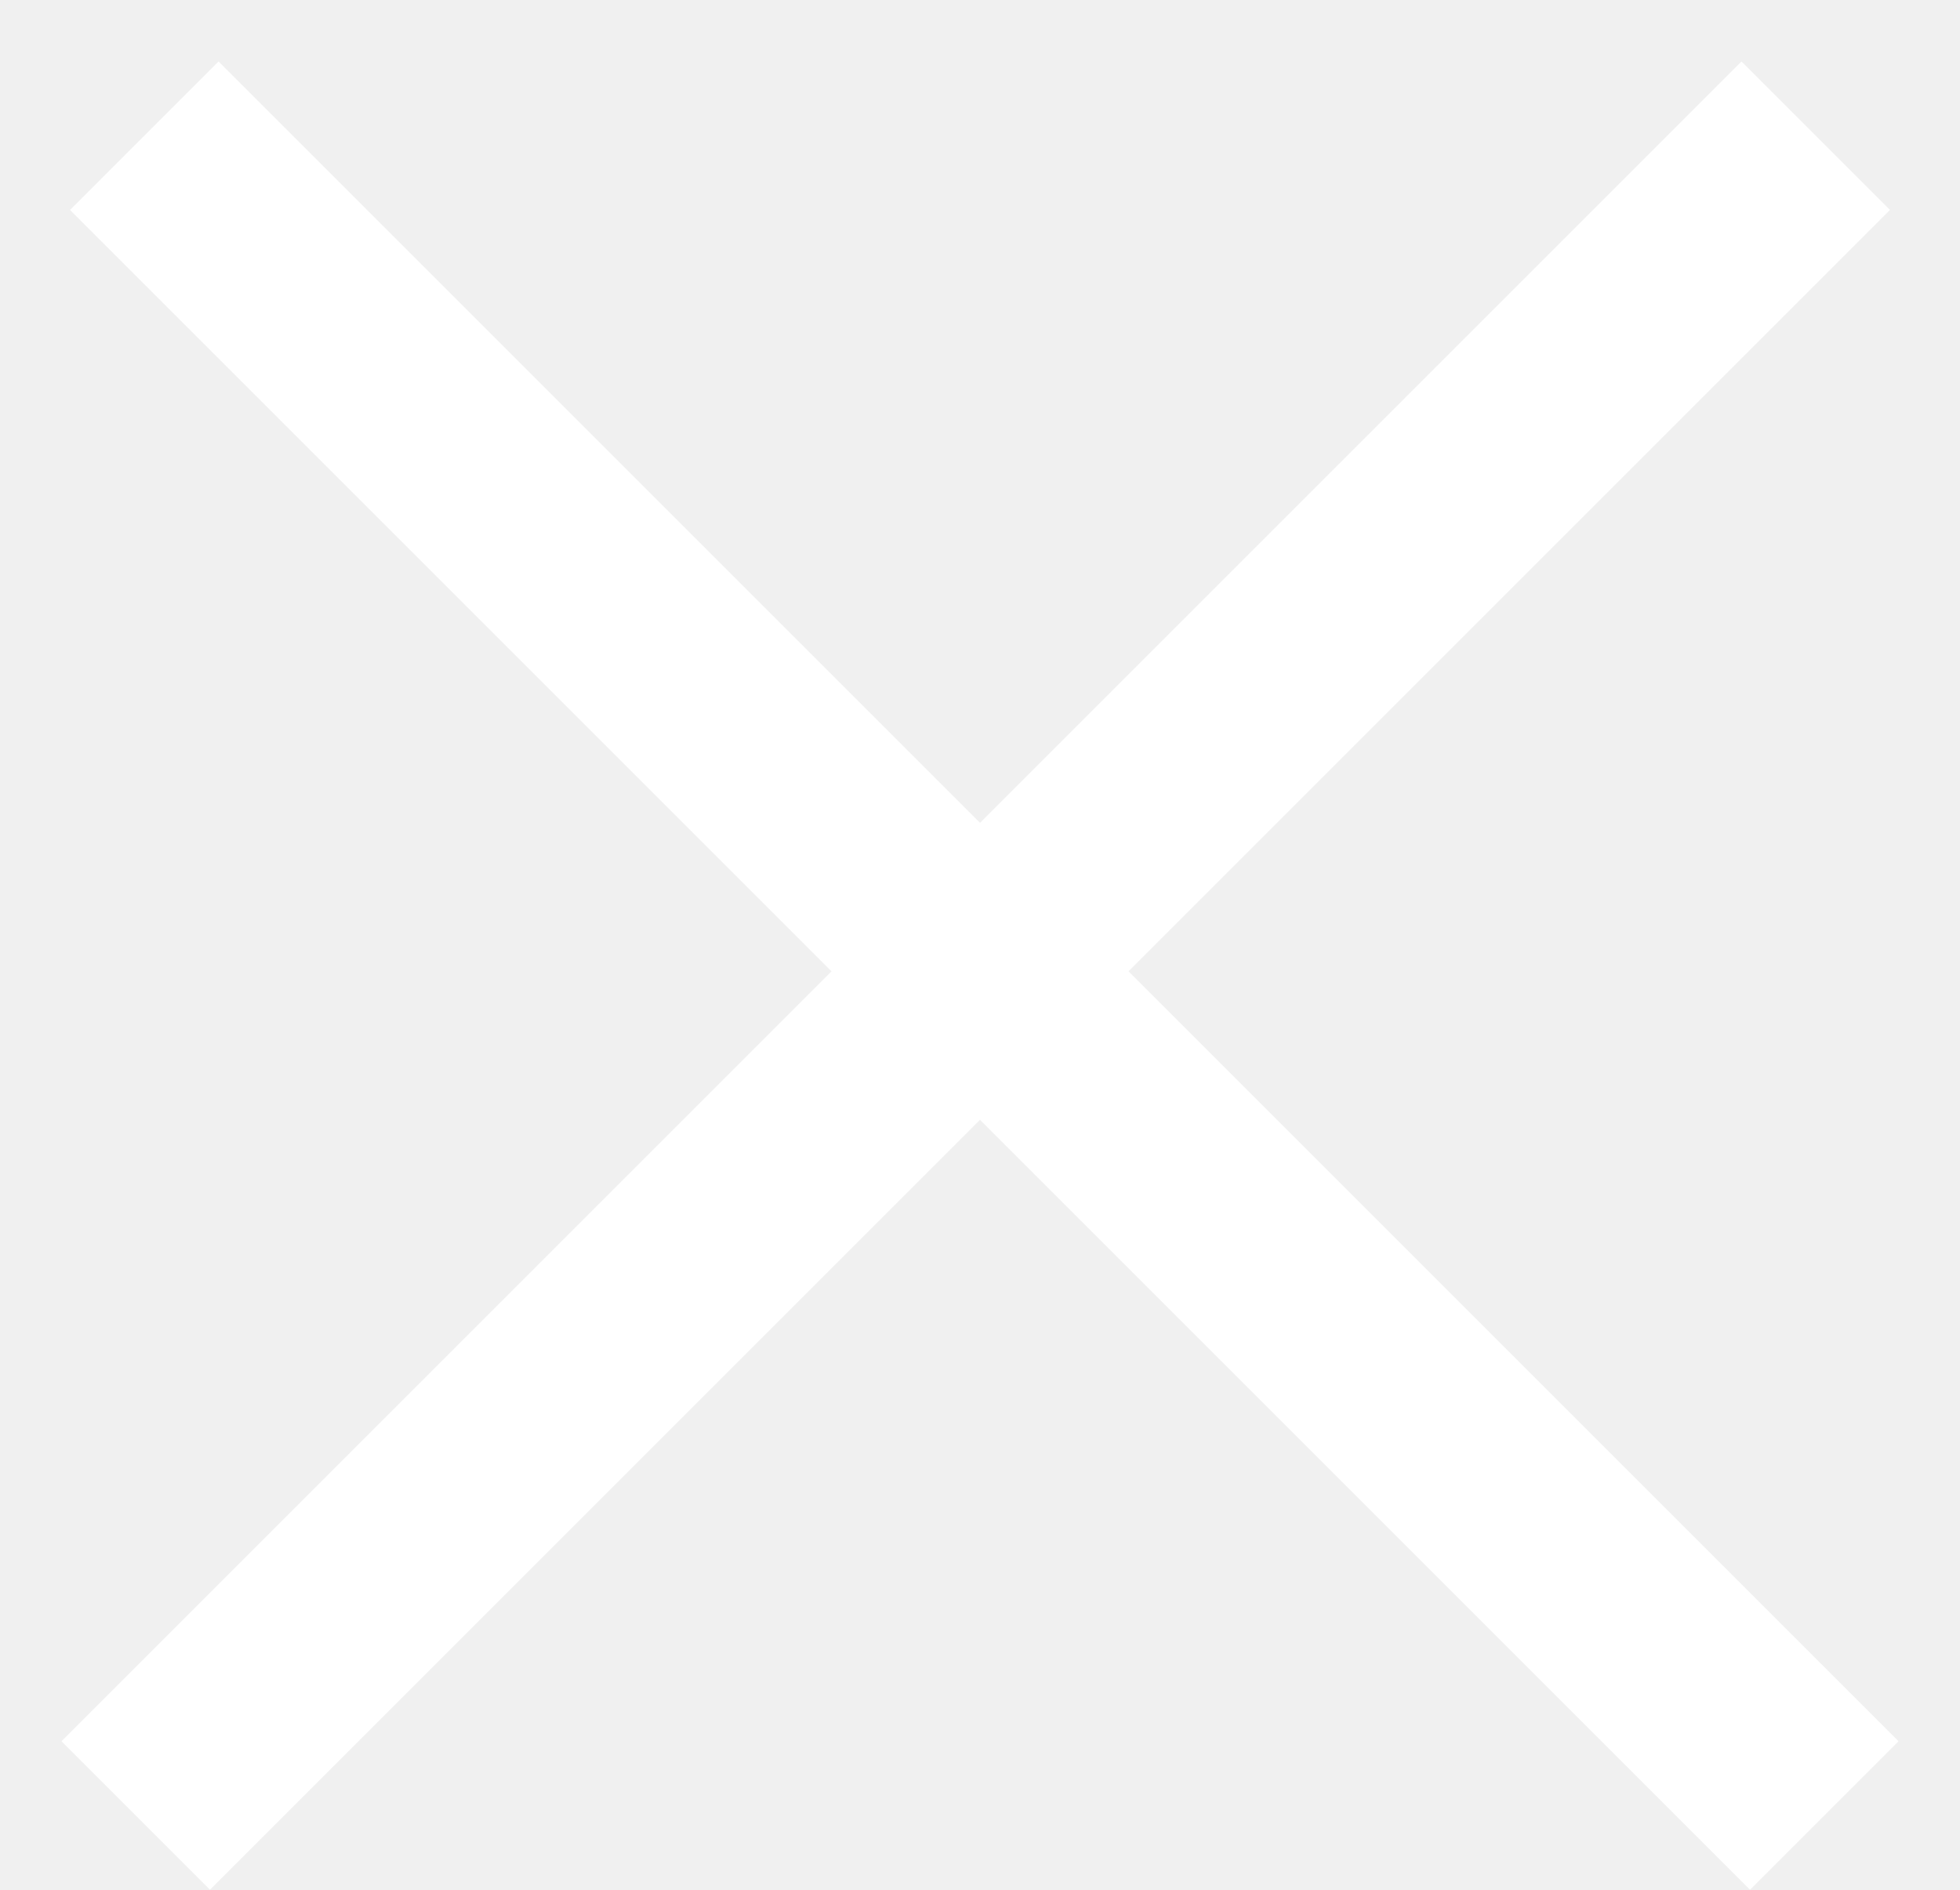
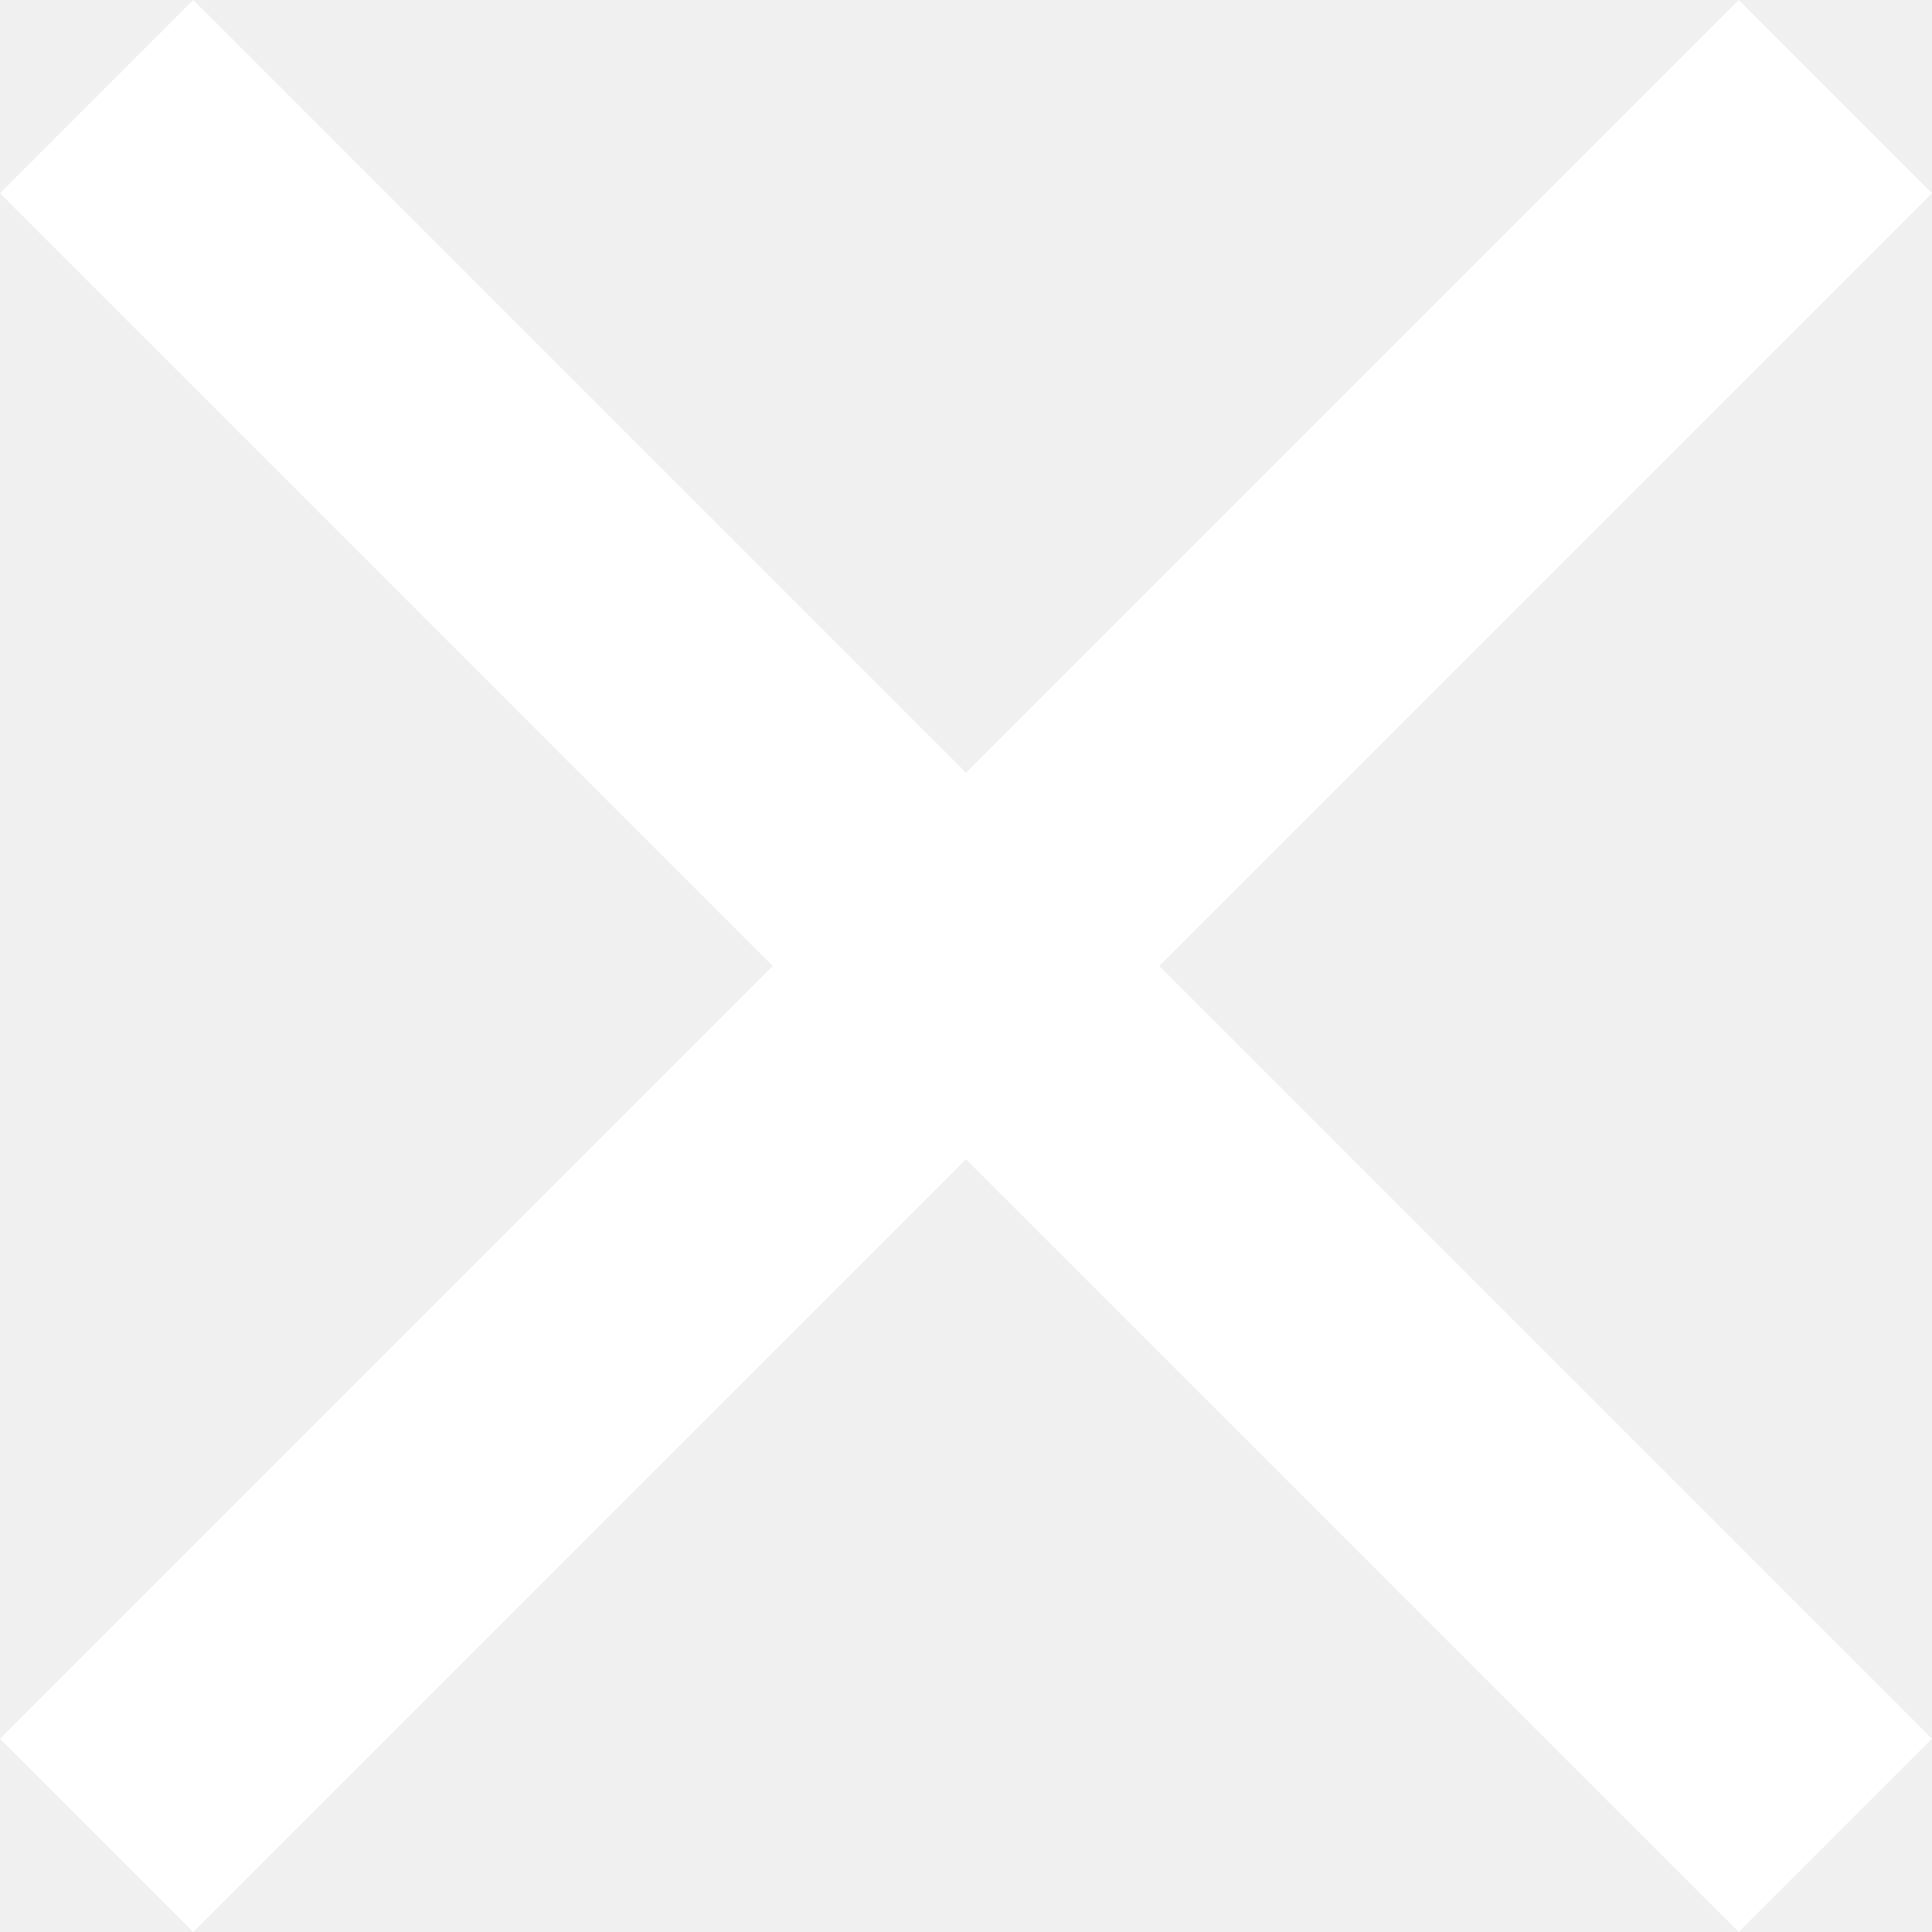
- <svg xmlns="http://www.w3.org/2000/svg" width="28" height="27" viewBox="0 0 28 27" fill="none">
-   <line x1="1.939" y1="25.939" x2="25.939" y2="1.939" stroke="white" stroke-width="3" />
-   <line x1="2.061" y1="1.939" x2="26.061" y2="25.939" stroke="white" stroke-width="3" />
+ <svg xmlns="http://www.w3.org/2000/svg" width="32" height="32" viewBox="0 0 32 32" fill="none">
+   <path d="M32 28.8L19.2 16L32 3.2L28.8 0L16 12.8L3.2 0L0 3.2L12.8 16L0 28.8L3.2 32L16 19.2L28.8 32L32 28.8Z" fill="white" />
</svg>
